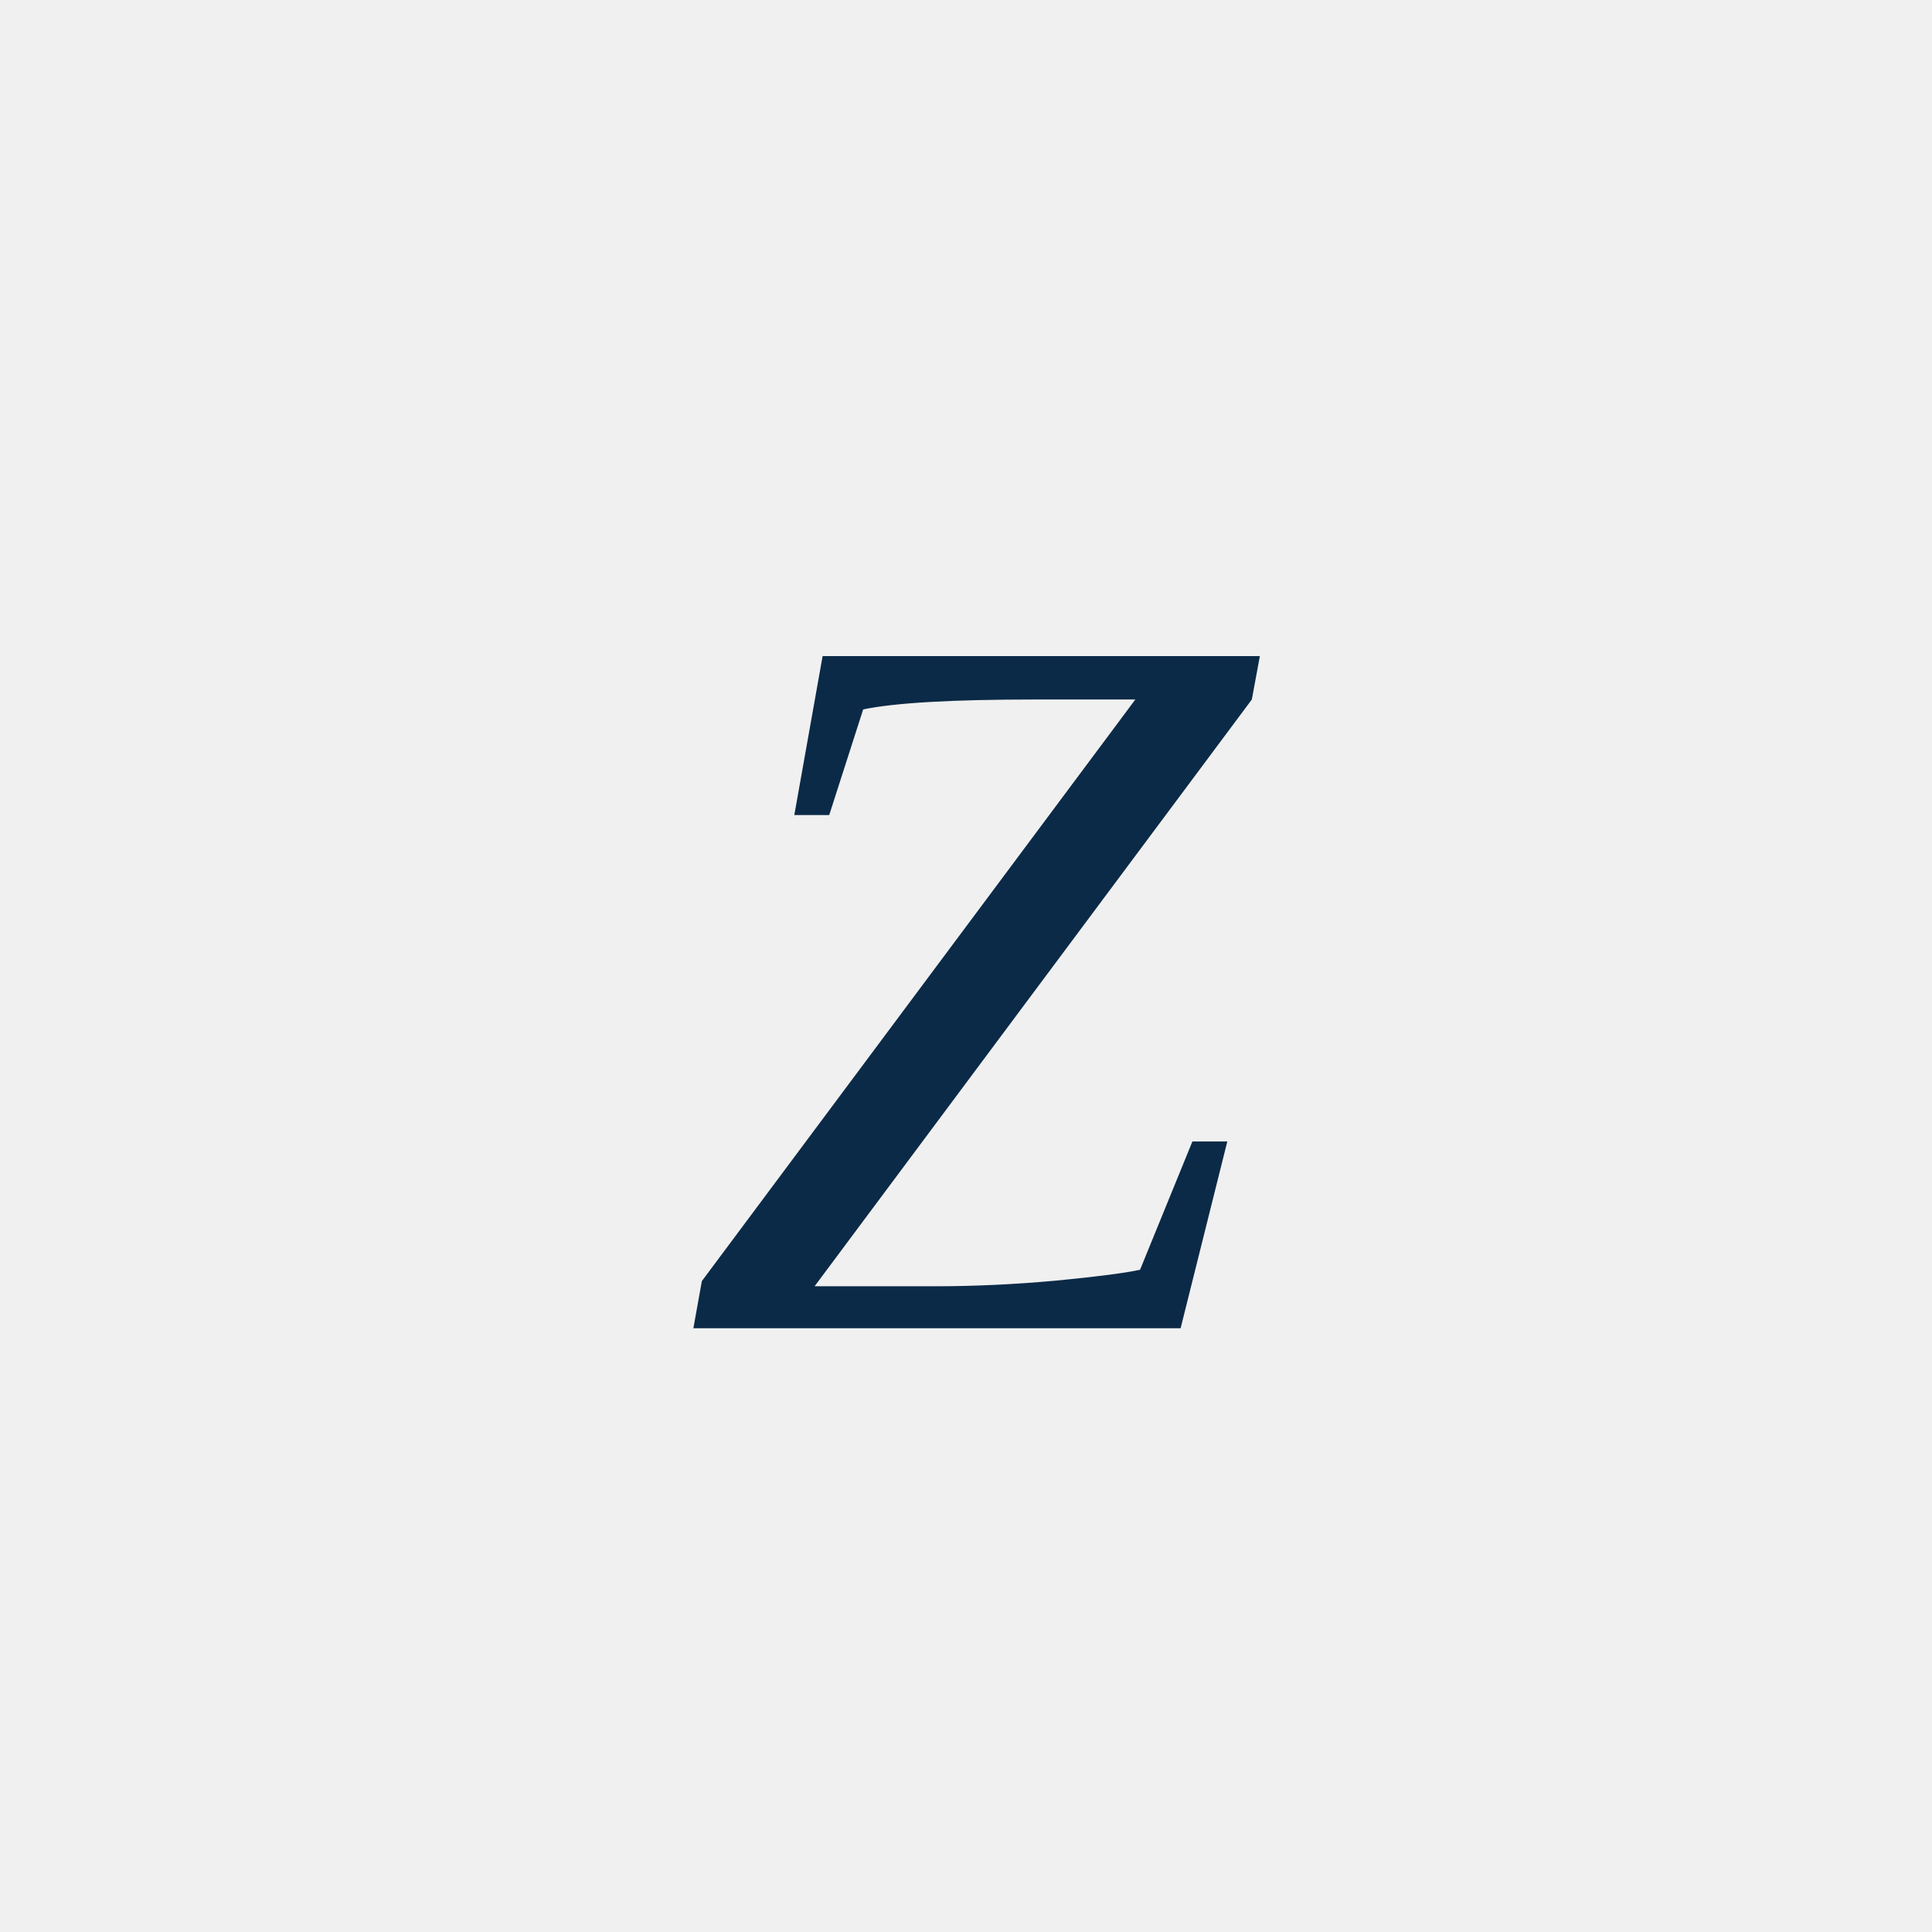
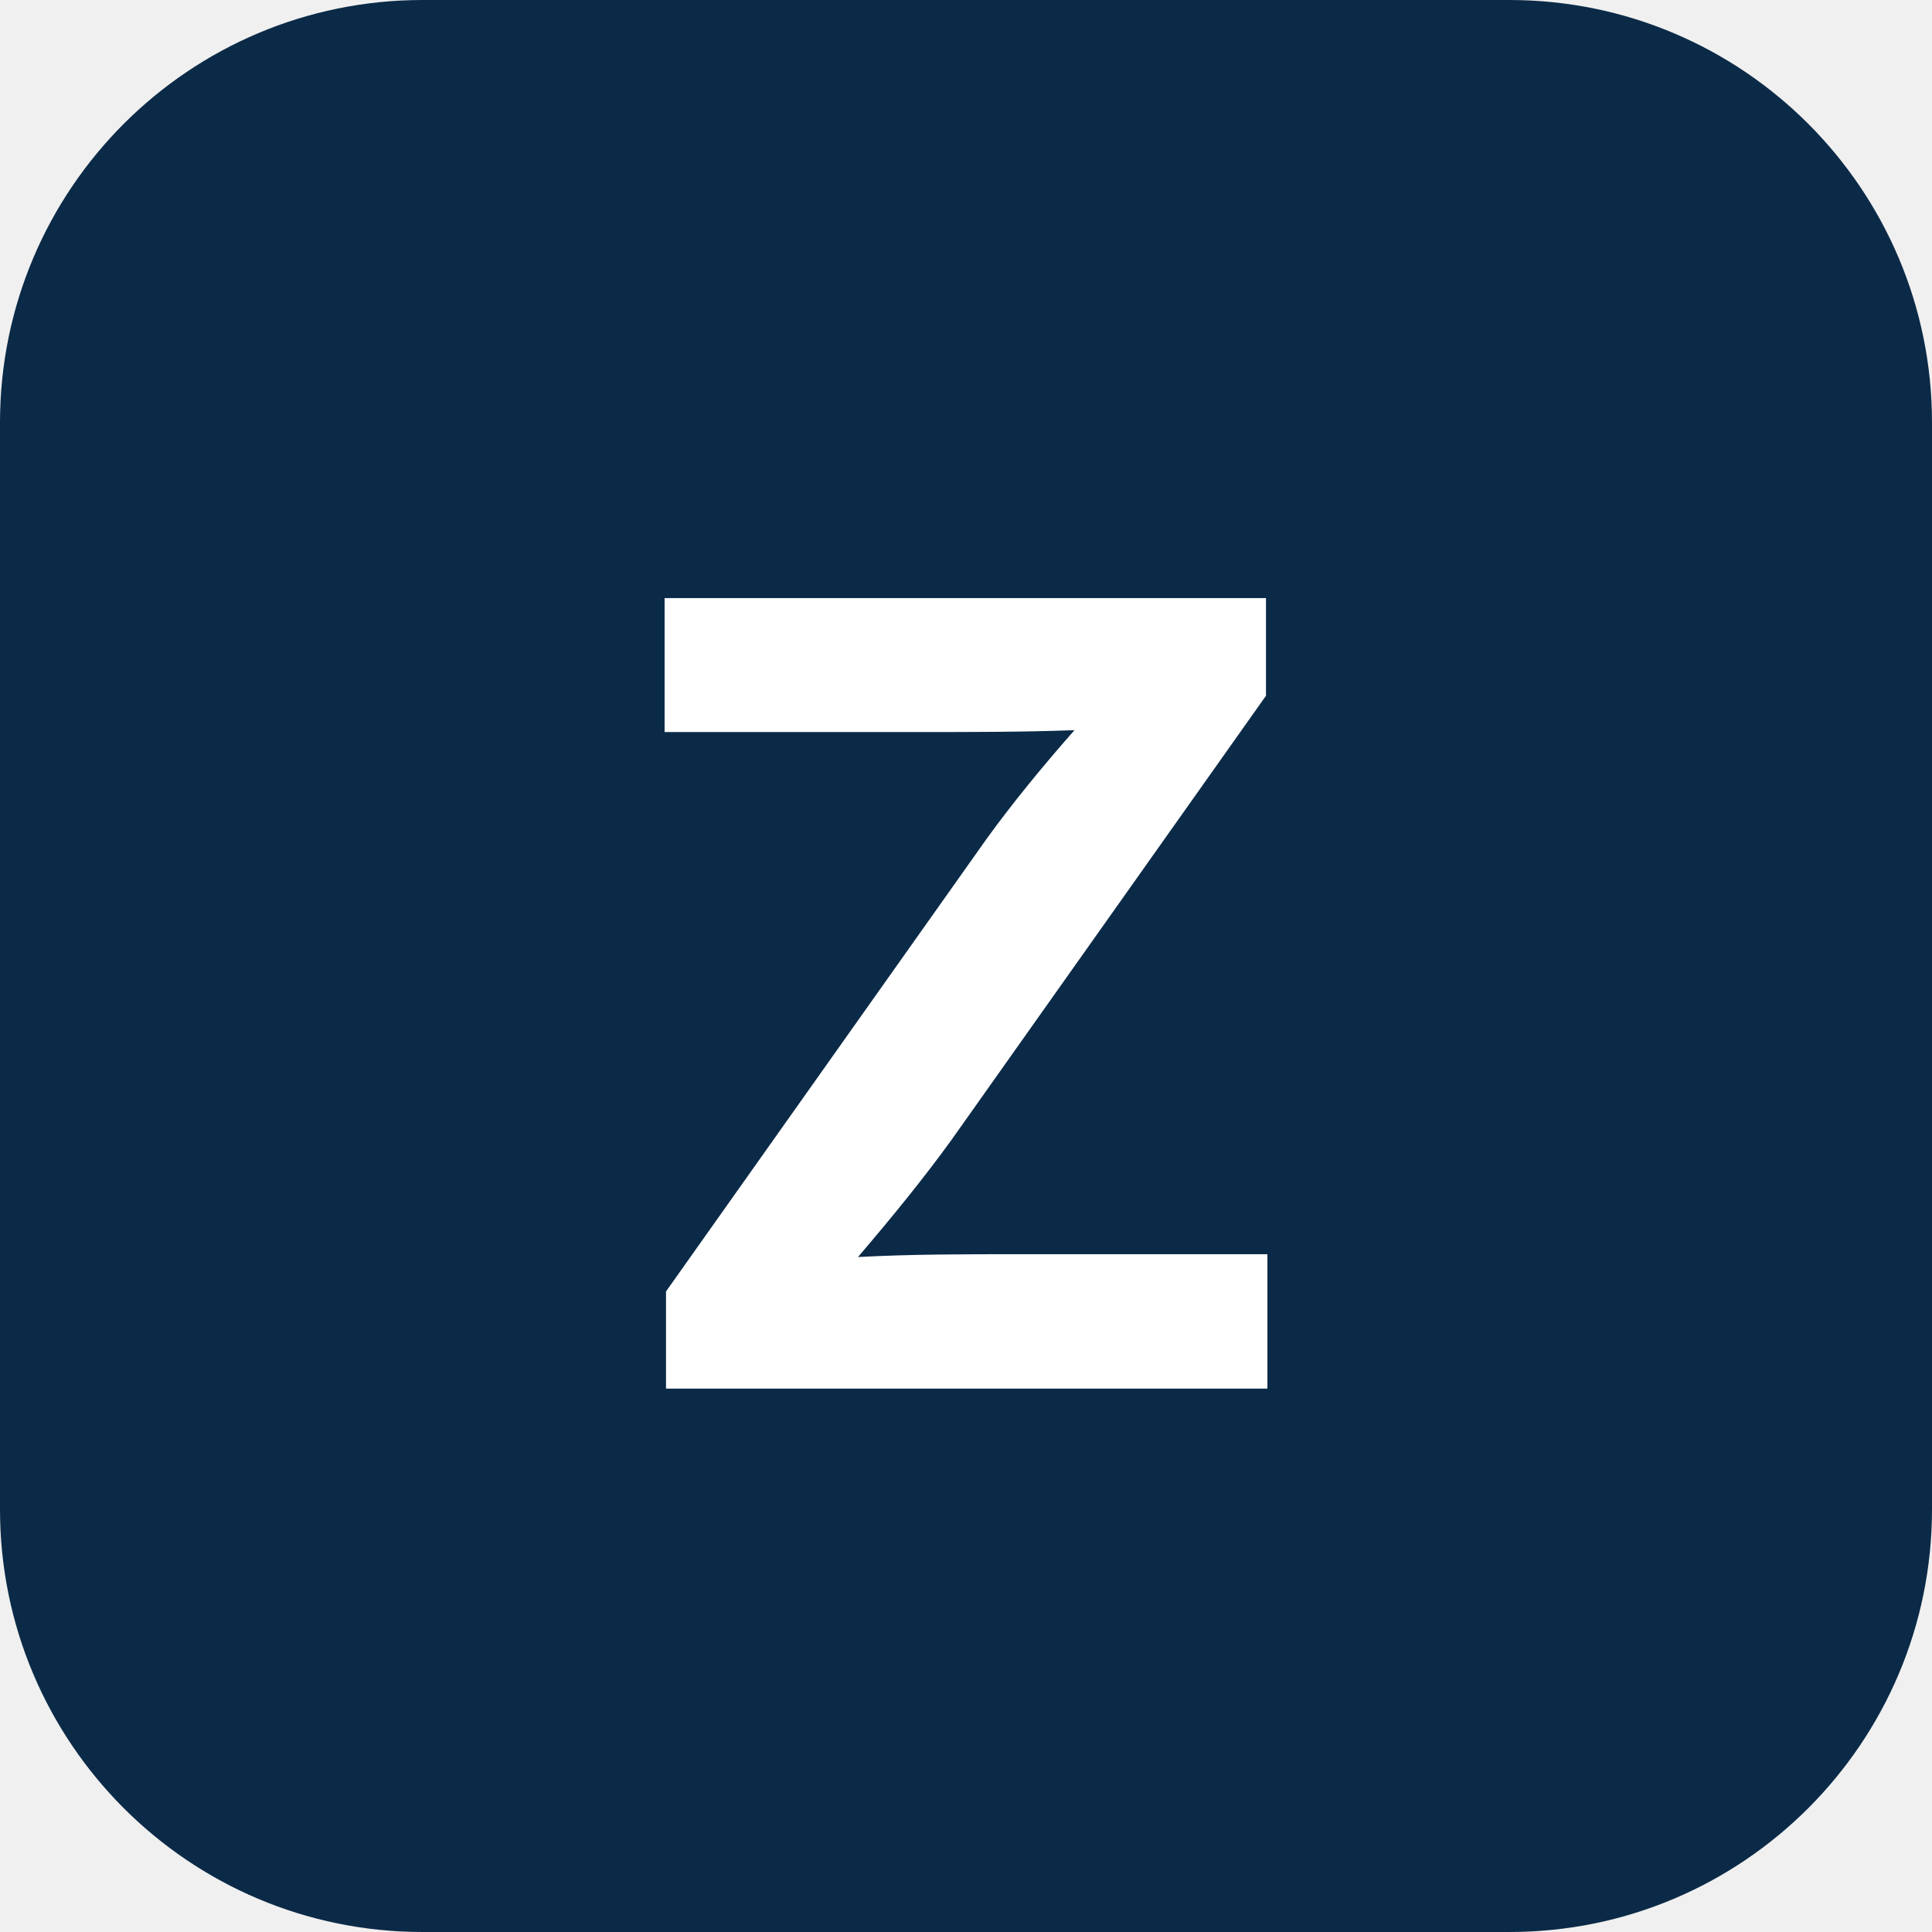
- <svg xmlns="http://www.w3.org/2000/svg" viewBox="0 0 64 64" role="img" aria-label="uniZ">
-   <text x="32" y="44" text-anchor="middle" font-family="Georgia, 'Times New Roman', serif" font-size="34" font-style="italic" fill="#0B2A47">Z</text>
+ <svg xmlns="http://www.w3.org/2000/svg" viewBox="0 0 64 64">
+   <rect width="64" height="64" rx="14" fill="#0B2A47" />
+   <text x="32" y="46" text-anchor="middle" font-family="system-ui, -apple-system, sans-serif" font-size="36" font-weight="700" fill="#FFFFFF" letter-spacing="-1">Z</text>
</svg>
